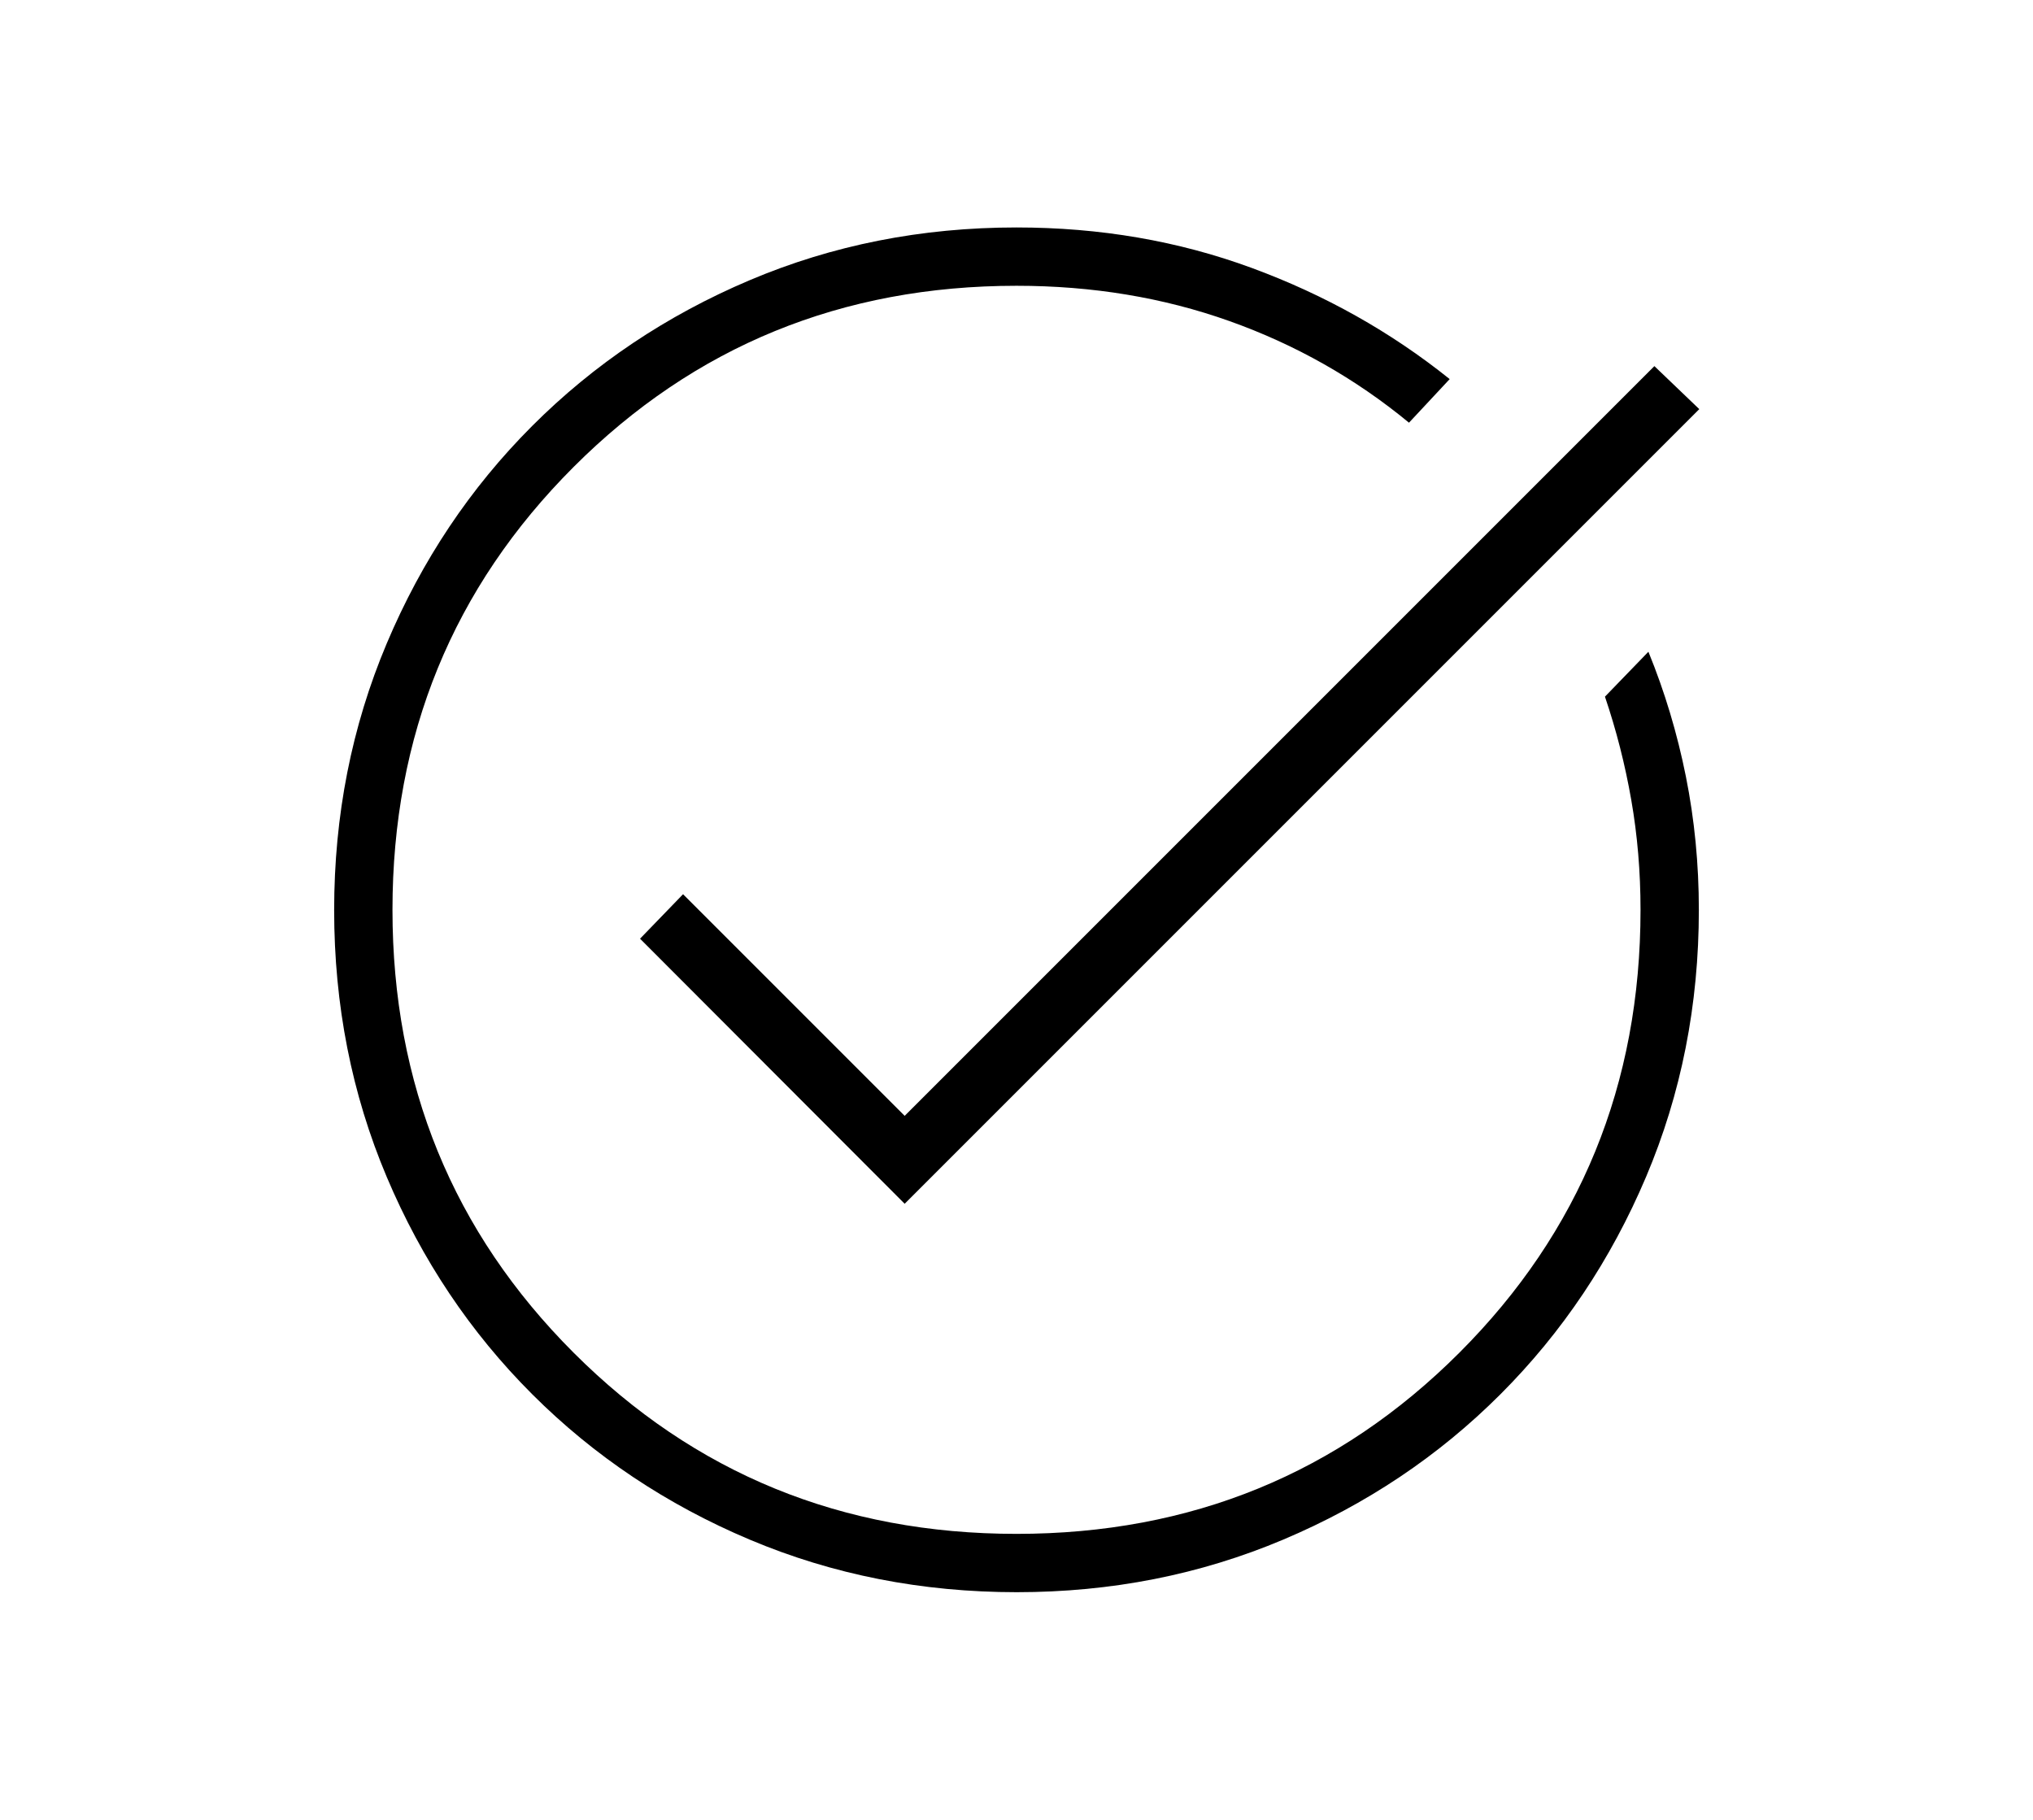
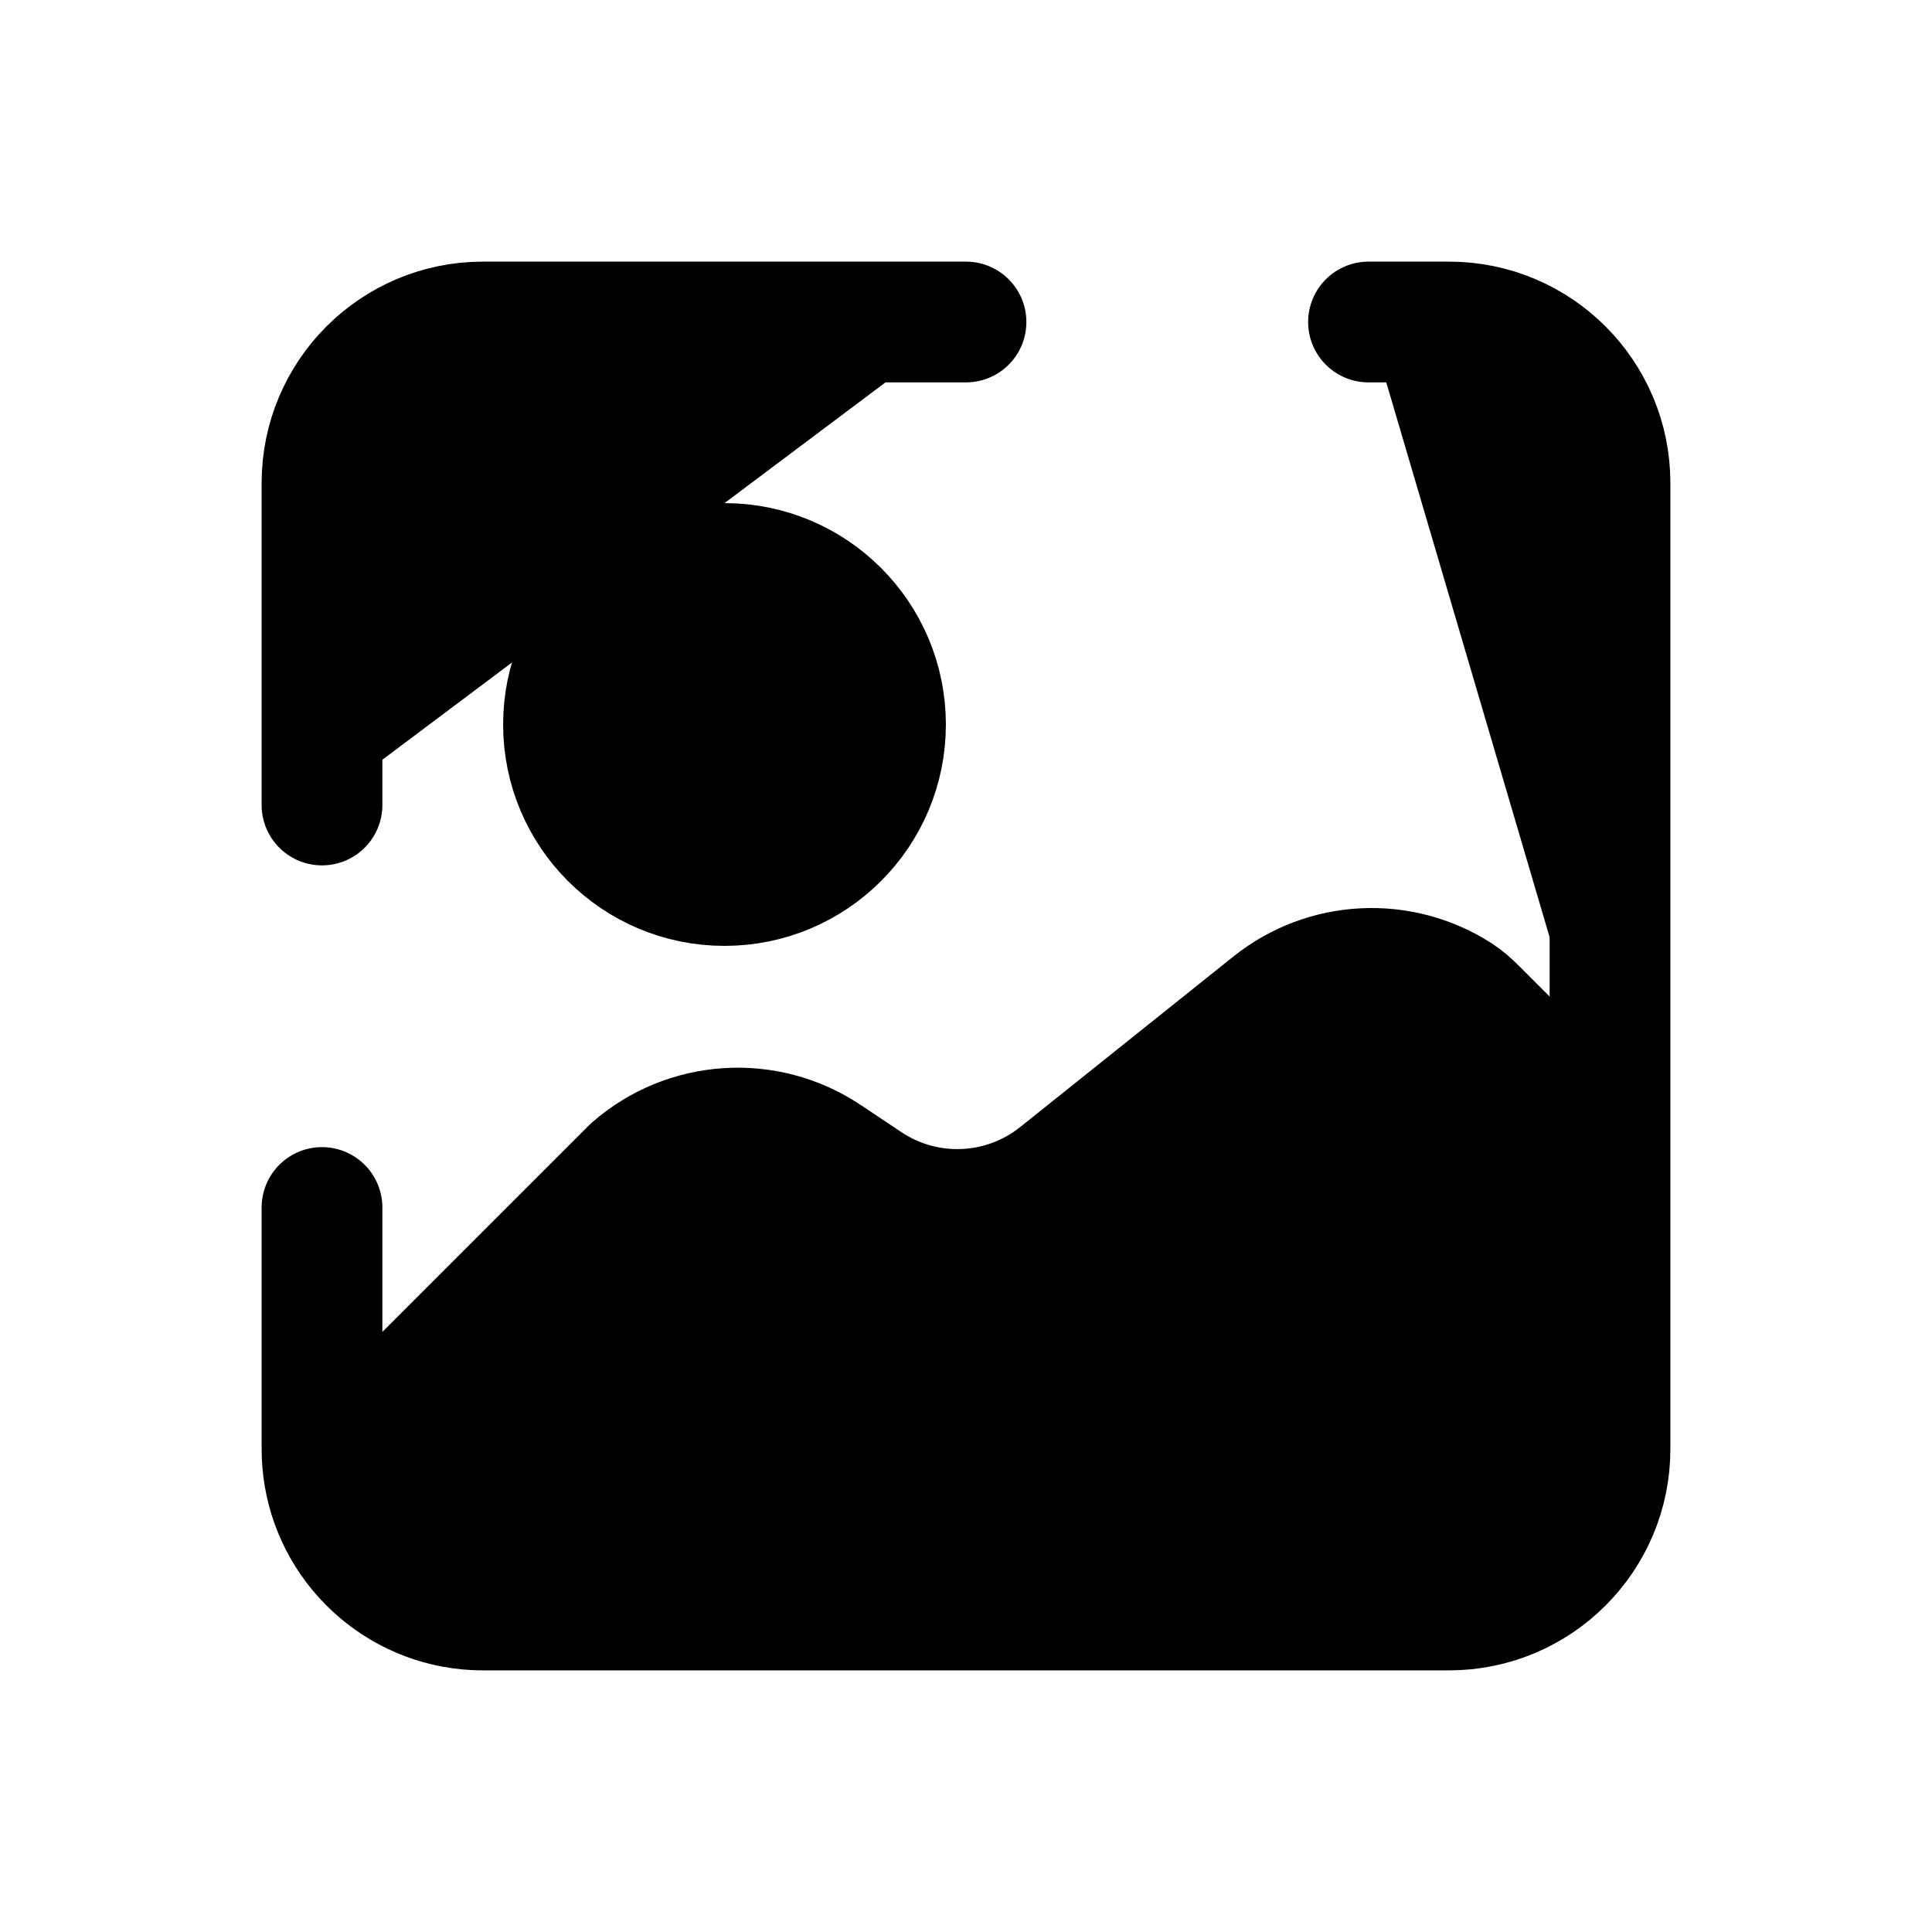
- <svg xmlns="http://www.w3.org/2000/svg" height="162" viewBox="0 -960 960 960" width="181">
-   <path d="M480.134-120Q405-120 339.263-147.724q-65.738-27.724-114.75-76.691-49.012-48.966-76.763-114.642Q120-404.732 120-479.866q0-74.903 27.734-140.641 27.735-65.737 76.72-114.749 48.984-49.012 114.684-76.878Q404.838-840 480-840q66.024 0 123.974 21.307Q661.923-797.385 708.539-760l-21.462 23q-42.462-35-94.751-53.615Q540.037-809.231 480-809.231q-138.077 0-233.654 95.577T150.769-480q0 138.077 95.577 233.654T480-150.769q138.077 0 233.654-95.577T809.231-480q0-30-4.885-57.956-4.884-27.955-13.884-54.506l22.923-23.692q12.923 31.615 19.769 65.772Q840-516.225 840-480q0 75.162-27.839 140.862-27.84 65.7-76.806 114.684-48.967 48.985-114.642 76.72Q555.037-120 480.134-120ZM421-324.923 281.384-464.769l22.693-23.462L421-371.308l395.539-395.538 23.692 22.692L421-324.923Z" />
+ <svg xmlns="http://www.w3.org/2000/svg" width="200px" height="200px" viewBox="0 0 24 24" fill="#de06060">
+   <path d="M4 10V6C4 4.895 4.895 4 6 4H12M4.027 18.329C4.184 19.277 5.008 20 6 20H18C19.105 20 20 19.105 20 18V14.19M4.027 18.329C4.009 18.222 4 18.112 4 18V15M4.027 18.329L7.848 14.508C8.528 13.913 9.522 13.848 10.274 14.349L10.783 14.689C11.508 15.172 12.462 15.13 13.142 14.586L15.79 12.468C16.465 11.928 17.405 11.886 18.123 12.348C18.202 12.4 18.273 12.463 18.34 12.53L20 14.19M20 14.19V6C20 4.895 19.105 4 18 4H17M11 9C11 10.105 10.105 11 9 11C7.895 11 7 10.105 7 9C7 7.895 7.895 7 9 7C10.105 7 11 7.895 11 9Z" stroke="#000000" stroke-width="1.5" stroke-linecap="round" stroke-linejoin="round" />
</svg>
